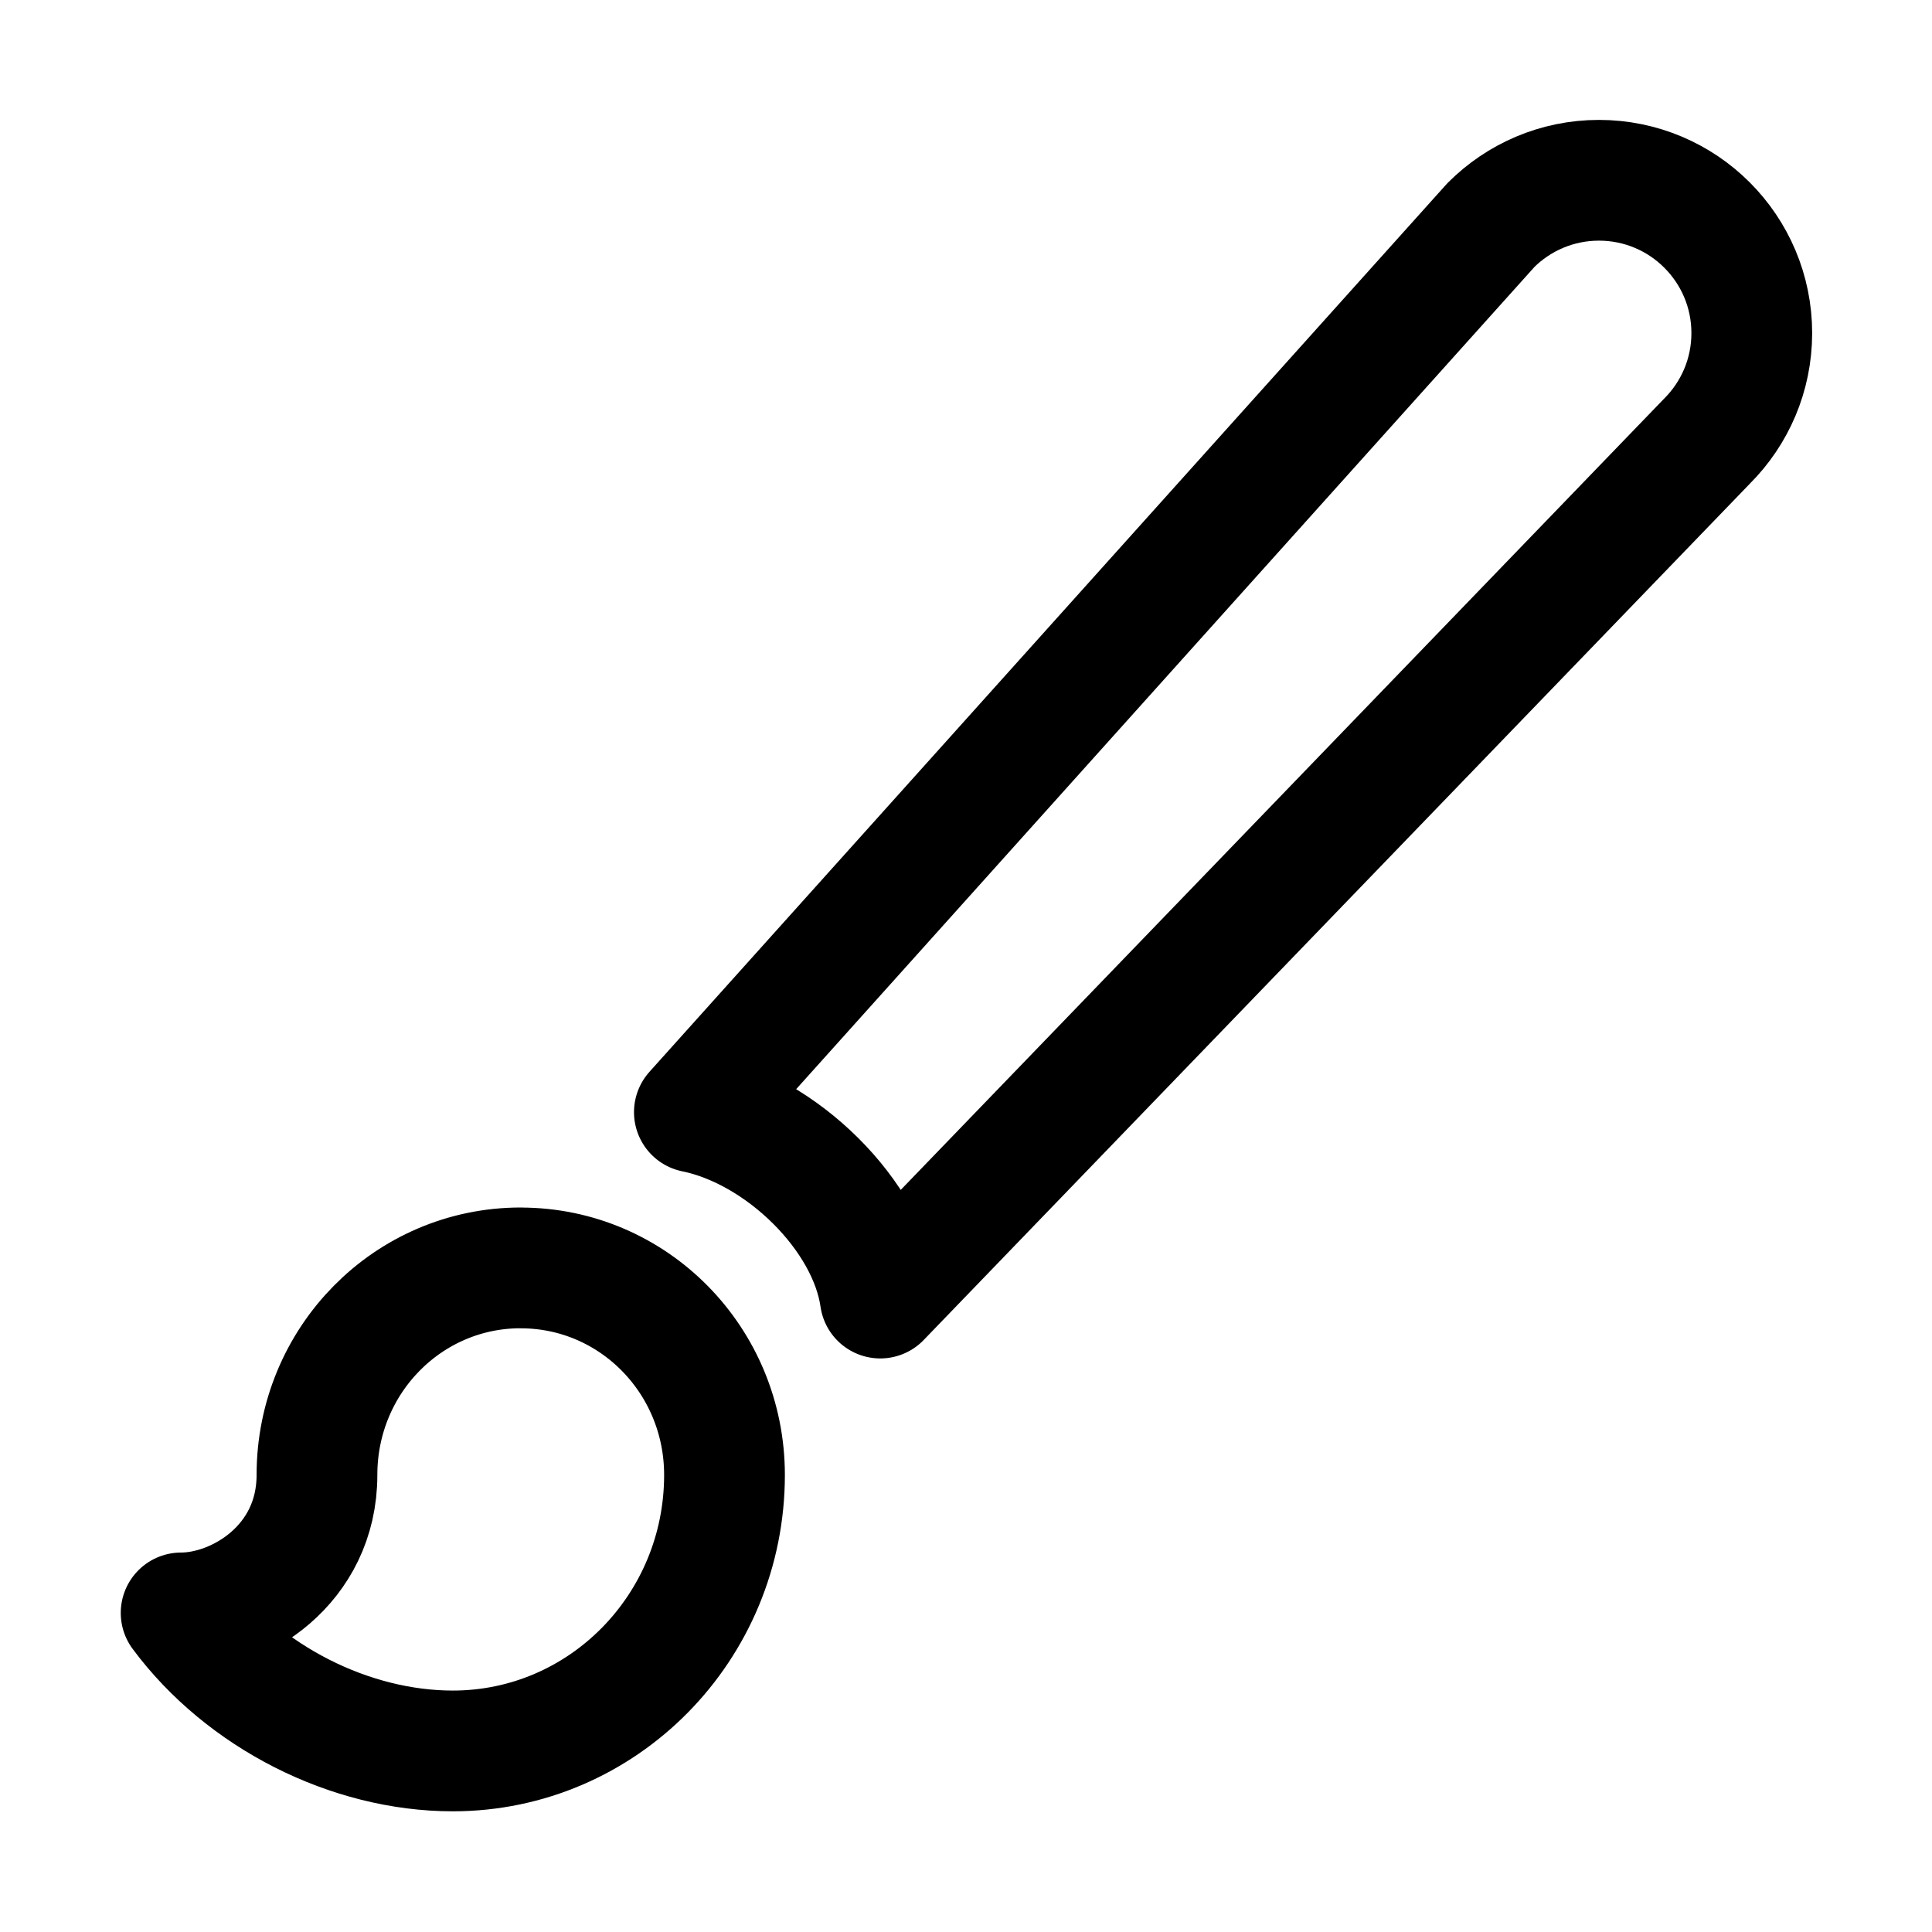
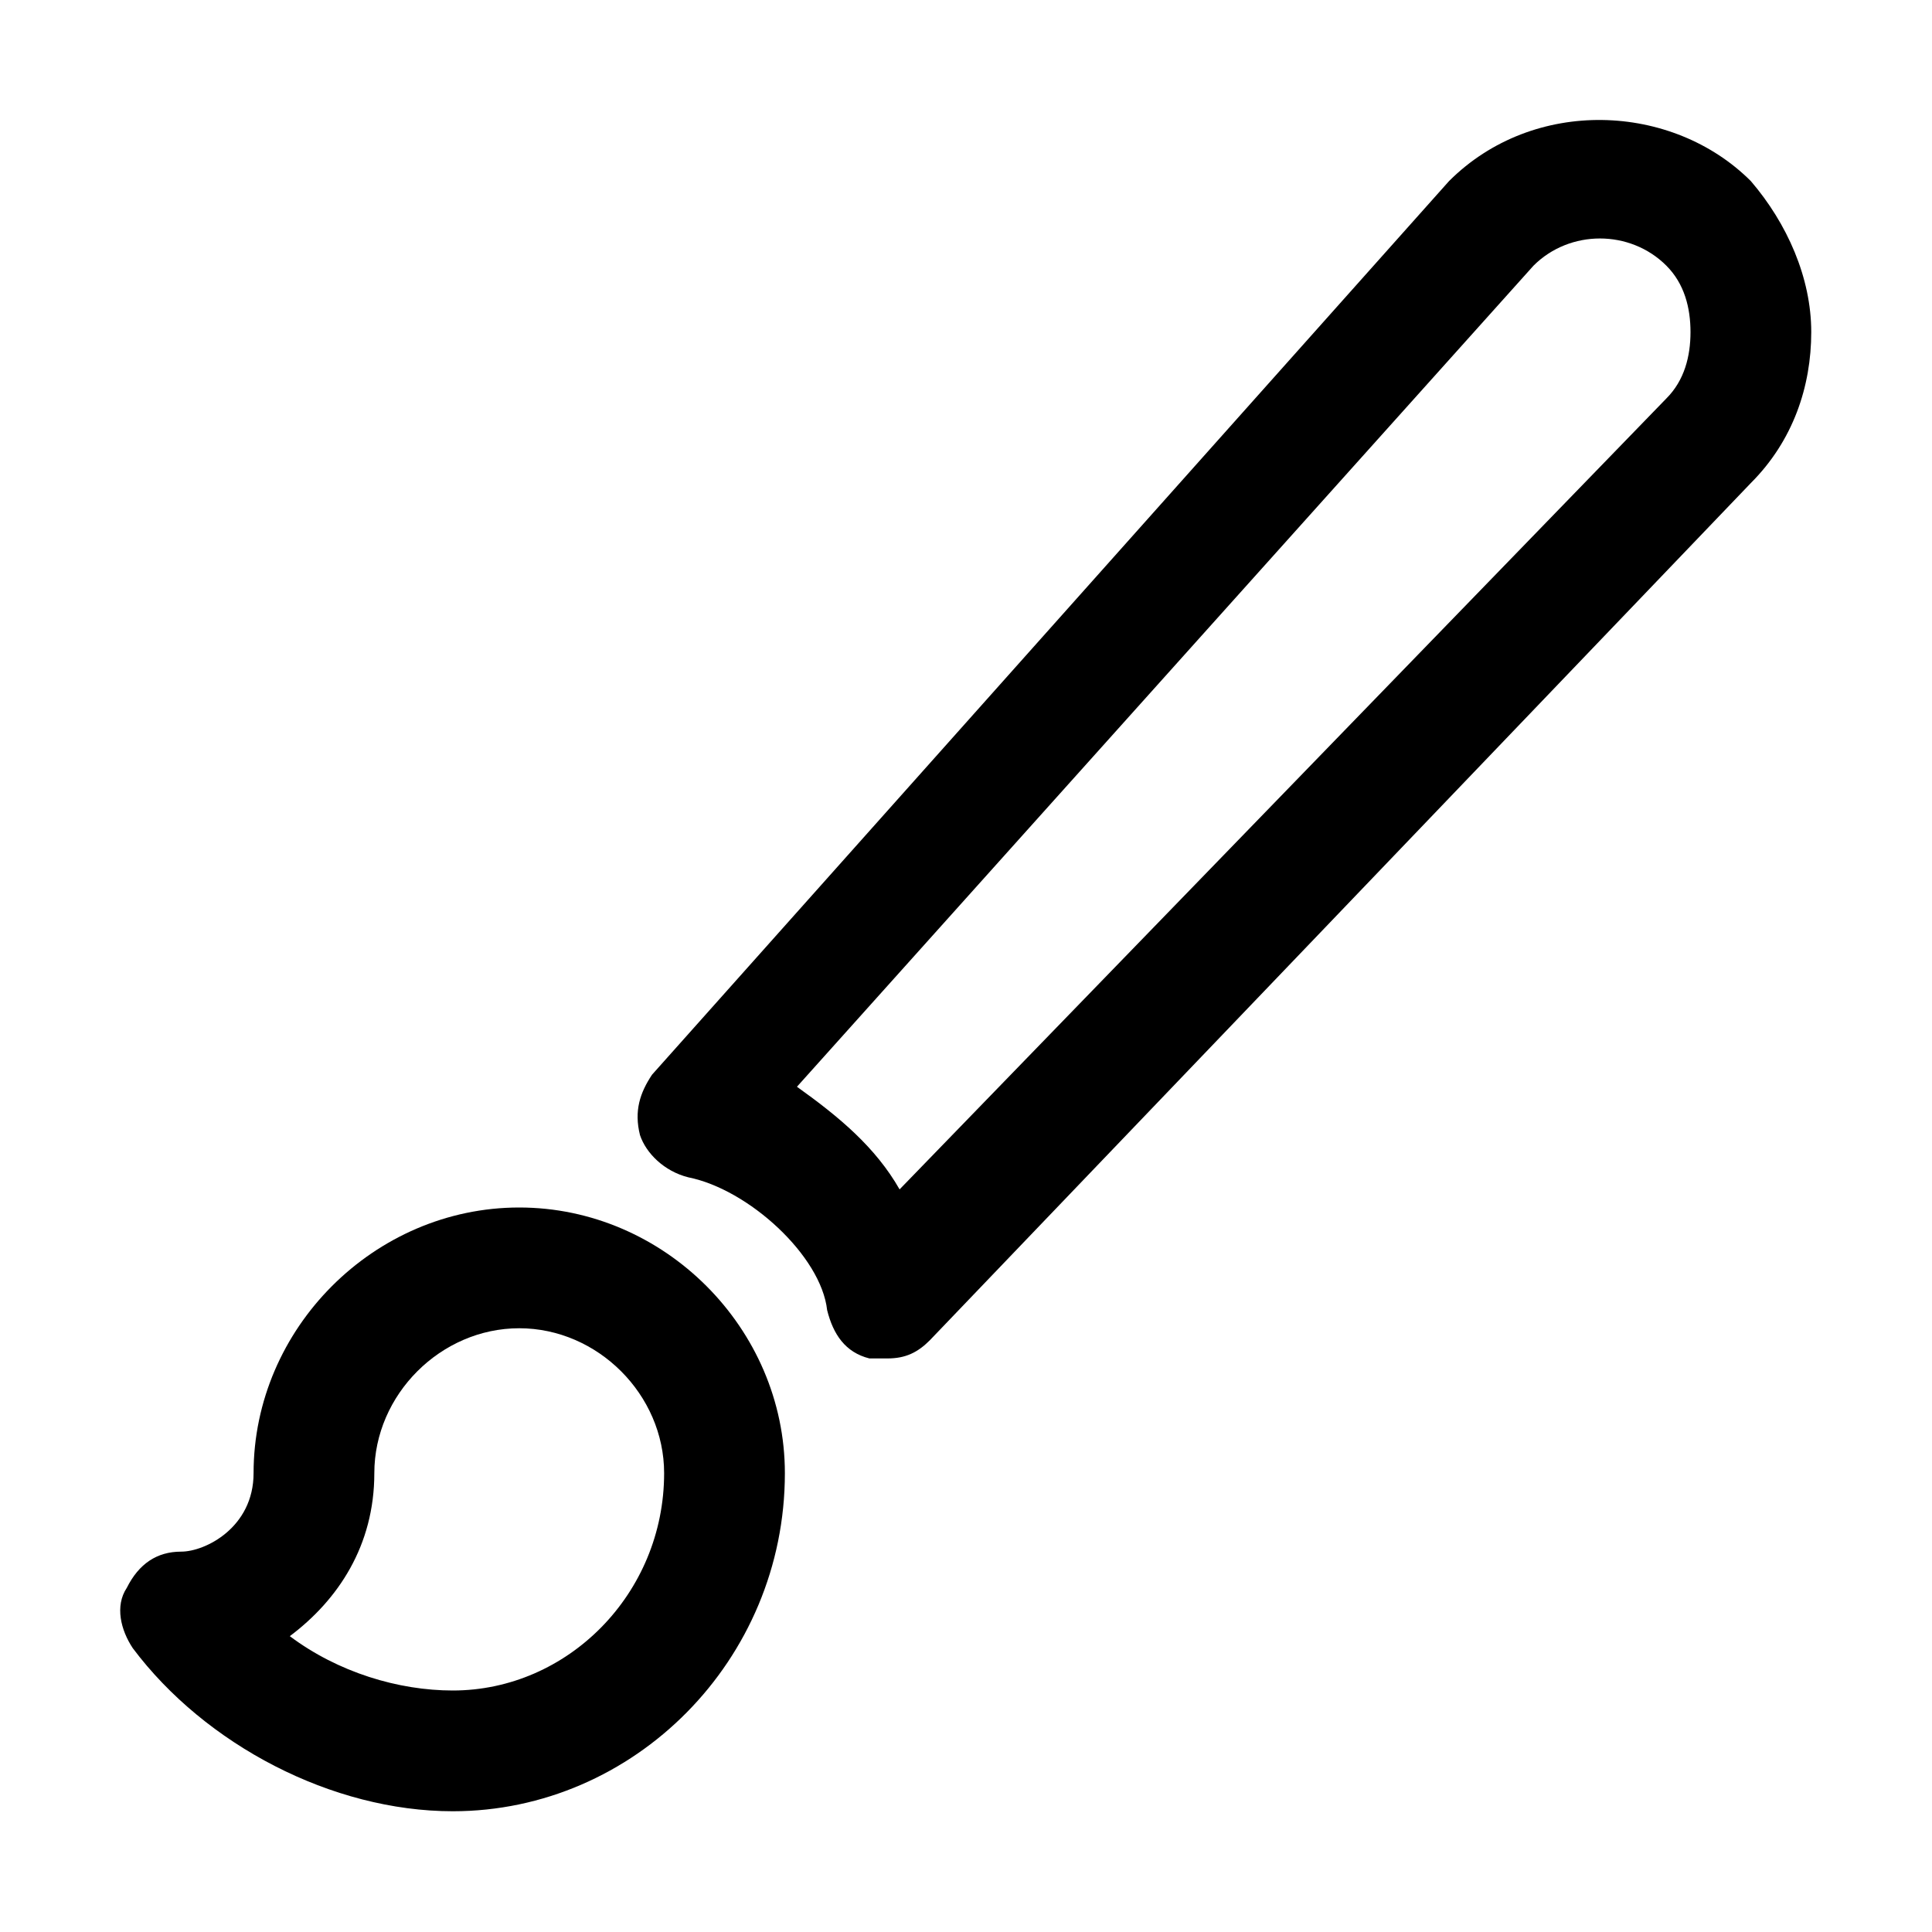
<svg xmlns="http://www.w3.org/2000/svg" version="1.1" width="32" height="32" viewBox="0 0 32 32">
-   <path fill="none" stroke-linejoin="round" stroke-linecap="round" stroke-miterlimit="4" stroke-width="2" stroke="#000" d="M28.273 3.727v0c-0.458-0.458-1.091-0.741-1.789-0.741s-1.331 0.283-1.789 0.741v0l-13.194 14.694c1.442 0.294 2.883 1.706 3.079 3.079l13.694-14.194c0.458-0.458 0.741-1.091 0.741-1.789s-0.283-1.331-0.741-1.789v0zM8.625 21c-1.867 0-3.375 1.531-3.375 3.429 0 1.497-1.305 2.286-2.25 2.286 1.035 1.394 2.801 2.286 4.5 2.286 2.486 0 4.5-2.046 4.5-4.571 0-1.898-1.508-3.429-3.375-3.429z" />
+   <path d="M8.6 20v0c-2.4 0-4.4 2-4.4 4.4 0 0.9-0.8 1.3-1.2 1.3s-0.7 0.2-0.9 0.6c-0.2 0.3-0.1 0.7 0.1 1 1.2 1.6 3.3 2.7 5.3 2.7 3 0 5.5-2.5 5.5-5.6 0-2.4-2-4.4-4.4-4.4zM7.5 28c-0.9 0-1.9-0.3-2.7-0.9 0.8-0.6 1.4-1.5 1.4-2.7 0-1.3 1.1-2.4 2.4-2.4v0c1.3 0 2.4 1.1 2.4 2.4 0 2-1.6 3.6-3.5 3.6z" />
+   <path d="M29 3c-1.3-1.3-3.6-1.4-5 0l-13.2 14.8c-0.2 0.3-0.3 0.6-0.2 1 0.1 0.3 0.4 0.6 0.8 0.7 1 0.2 2.2 1.3 2.3 2.2 0.1 0.4 0.3 0.7 0.7 0.8 0.1 0 0.2 0 0.3 0 0.3 0 0.5-0.1 0.7-0.3l13.6-14.2c0.7-0.7 1-1.6 1-2.5s-0.4-1.8-1-2.5zM27.6 6.6l-12.7 13.1c-0.4-0.7-1-1.2-1.7-1.7l12.2-13.6c0.6-0.6 1.6-0.6 2.2 0v0c0.3 0.3 0.4 0.7 0.4 1.1s-0.1 0.8-0.4 1.1z" />
</svg>
